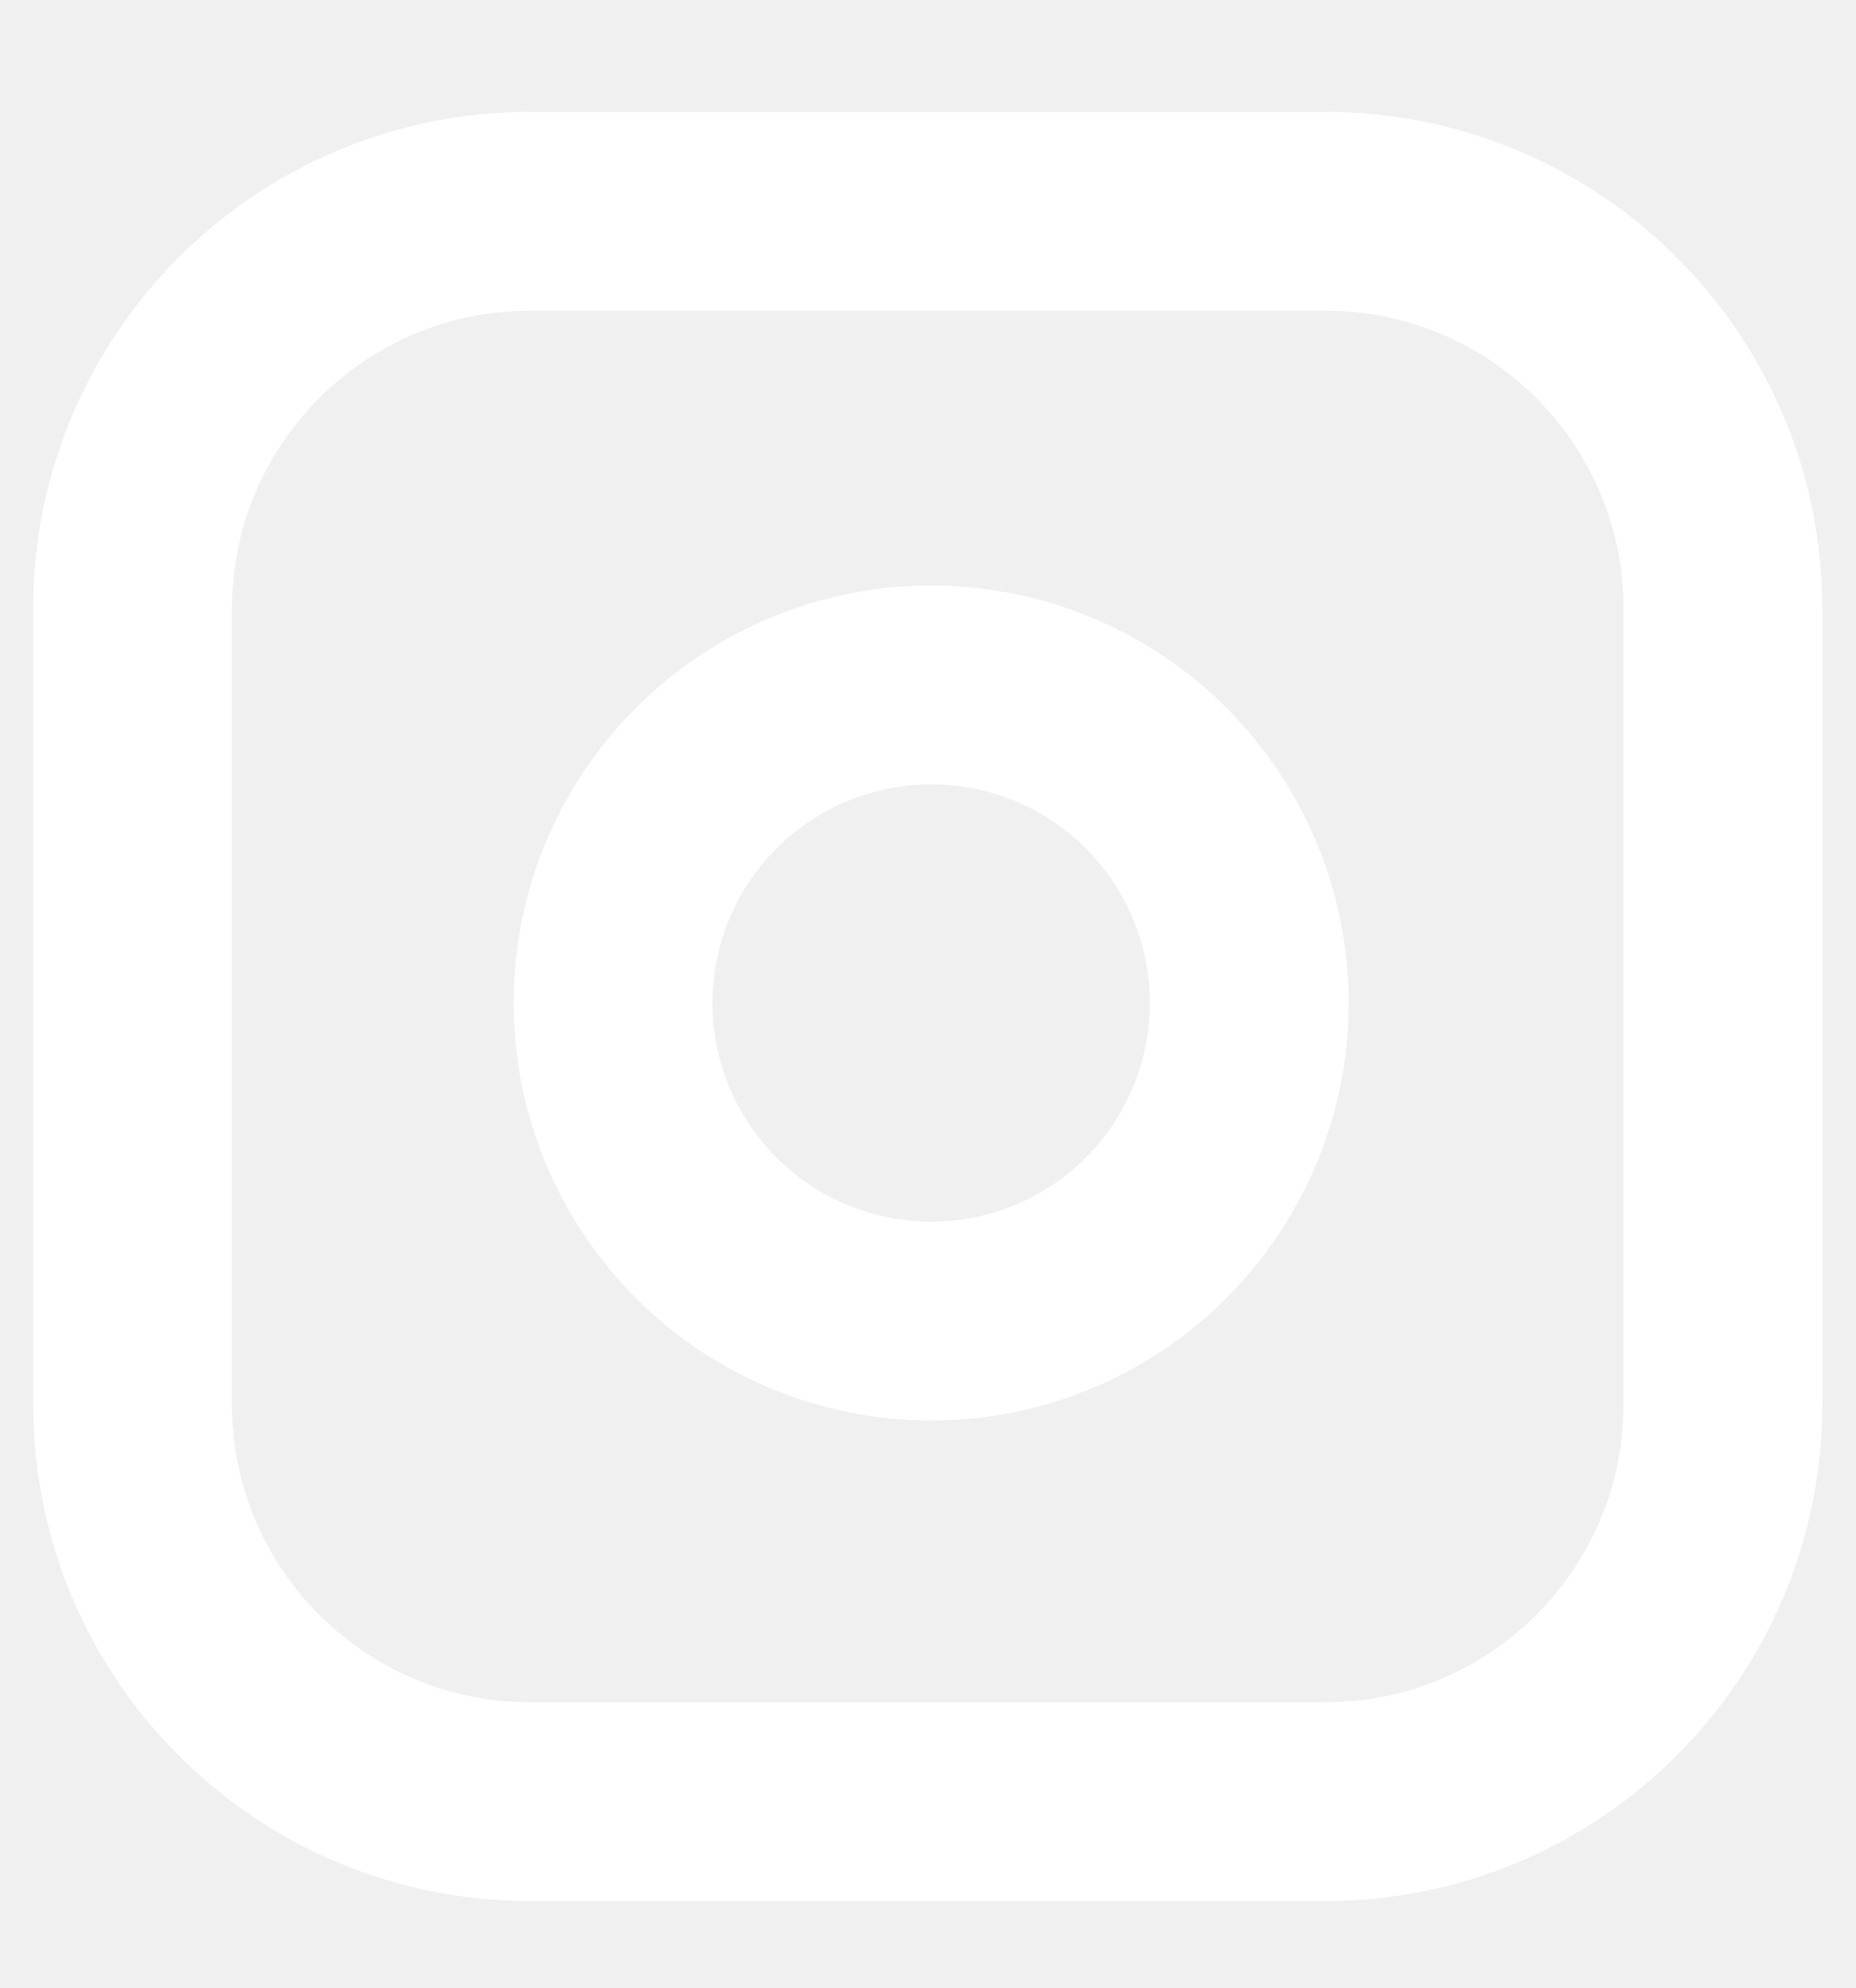
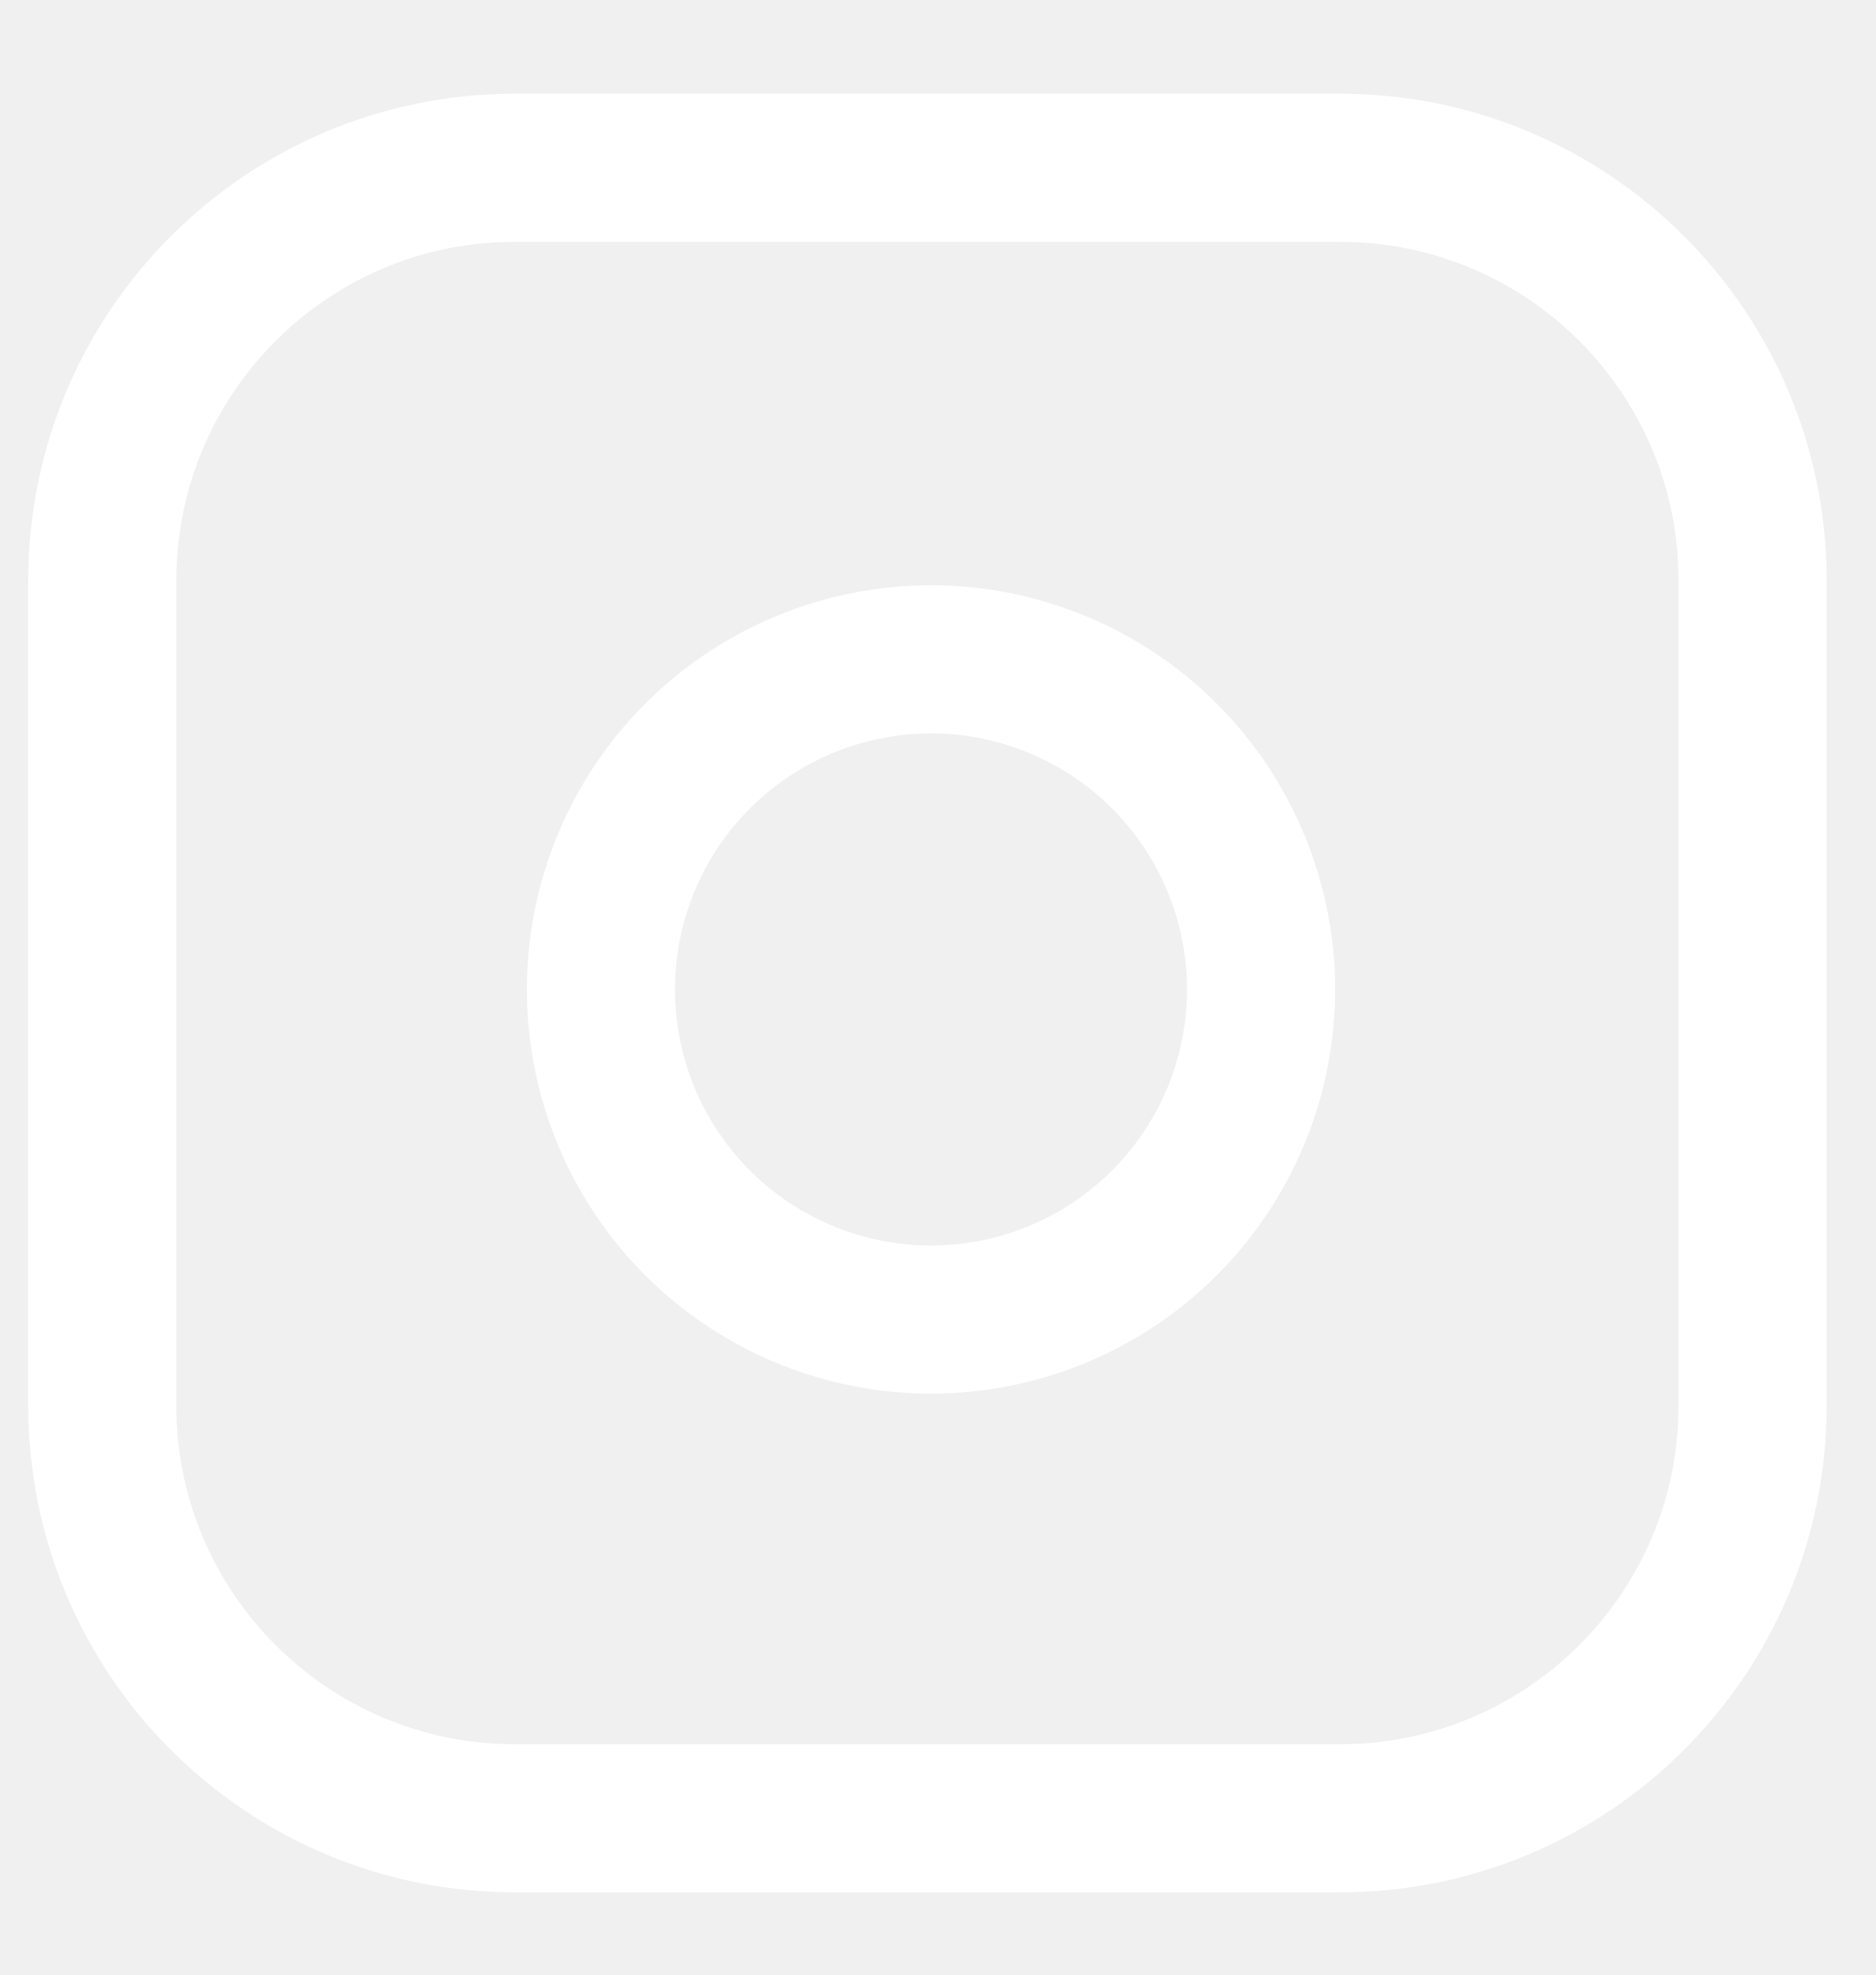
- <svg xmlns="http://www.w3.org/2000/svg" width="14" height="15" viewBox="0 0 14 15" fill="none">
-   <path d="M10 1.594H4C2.343 1.594 1 2.937 1 4.594V10.594C1 12.251 2.343 13.594 4 13.594H10C11.657 13.594 13 12.251 13 10.594V4.594C13 2.937 11.657 1.594 10 1.594Z" stroke="white" stroke-width="1.5" />
-   <path d="M9.4 7.216C9.474 7.715 9.389 8.225 9.156 8.673C8.924 9.121 8.556 9.485 8.105 9.712C7.654 9.939 7.143 10.018 6.645 9.937C6.146 9.857 5.686 9.622 5.329 9.265C4.972 8.908 4.737 8.448 4.656 7.949C4.576 7.451 4.655 6.94 4.882 6.489C5.109 6.038 5.473 5.67 5.921 5.438C6.369 5.205 6.879 5.12 7.378 5.194C7.887 5.269 8.359 5.507 8.723 5.871C9.087 6.235 9.324 6.707 9.4 7.216Z" stroke="white" stroke-width="1.5" stroke-linecap="round" stroke-linejoin="round" />
+ <svg xmlns="http://www.w3.org/2000/svg" width="19" height="20" viewBox="0 0 19 20" fill="none">
+   <path d="M13.571 1.699H5.214C2.907 1.699 1.036 3.57 1.036 5.878V14.235C1.036 16.542 2.907 18.413 5.214 18.413H13.571C15.879 18.413 17.75 16.542 17.75 14.235V5.878C17.75 3.57 15.879 1.699 13.571 1.699Z" stroke="white" stroke-width="1.5" />
+   <path d="M12.736 9.53C12.839 10.225 12.72 10.936 12.396 11.56C12.072 12.184 11.56 12.69 10.932 13.006C10.304 13.322 9.592 13.432 8.898 13.32C8.204 13.209 7.562 12.881 7.065 12.384C6.568 11.887 6.24 11.245 6.129 10.551C6.017 9.857 6.127 9.145 6.443 8.517C6.759 7.889 7.265 7.377 7.889 7.053C8.513 6.729 9.224 6.61 9.919 6.713C10.629 6.819 11.286 7.149 11.793 7.656C12.3 8.164 12.63 8.82 12.736 9.53Z" stroke="white" stroke-width="1.5" stroke-linecap="round" stroke-linejoin="round" />
</svg>
